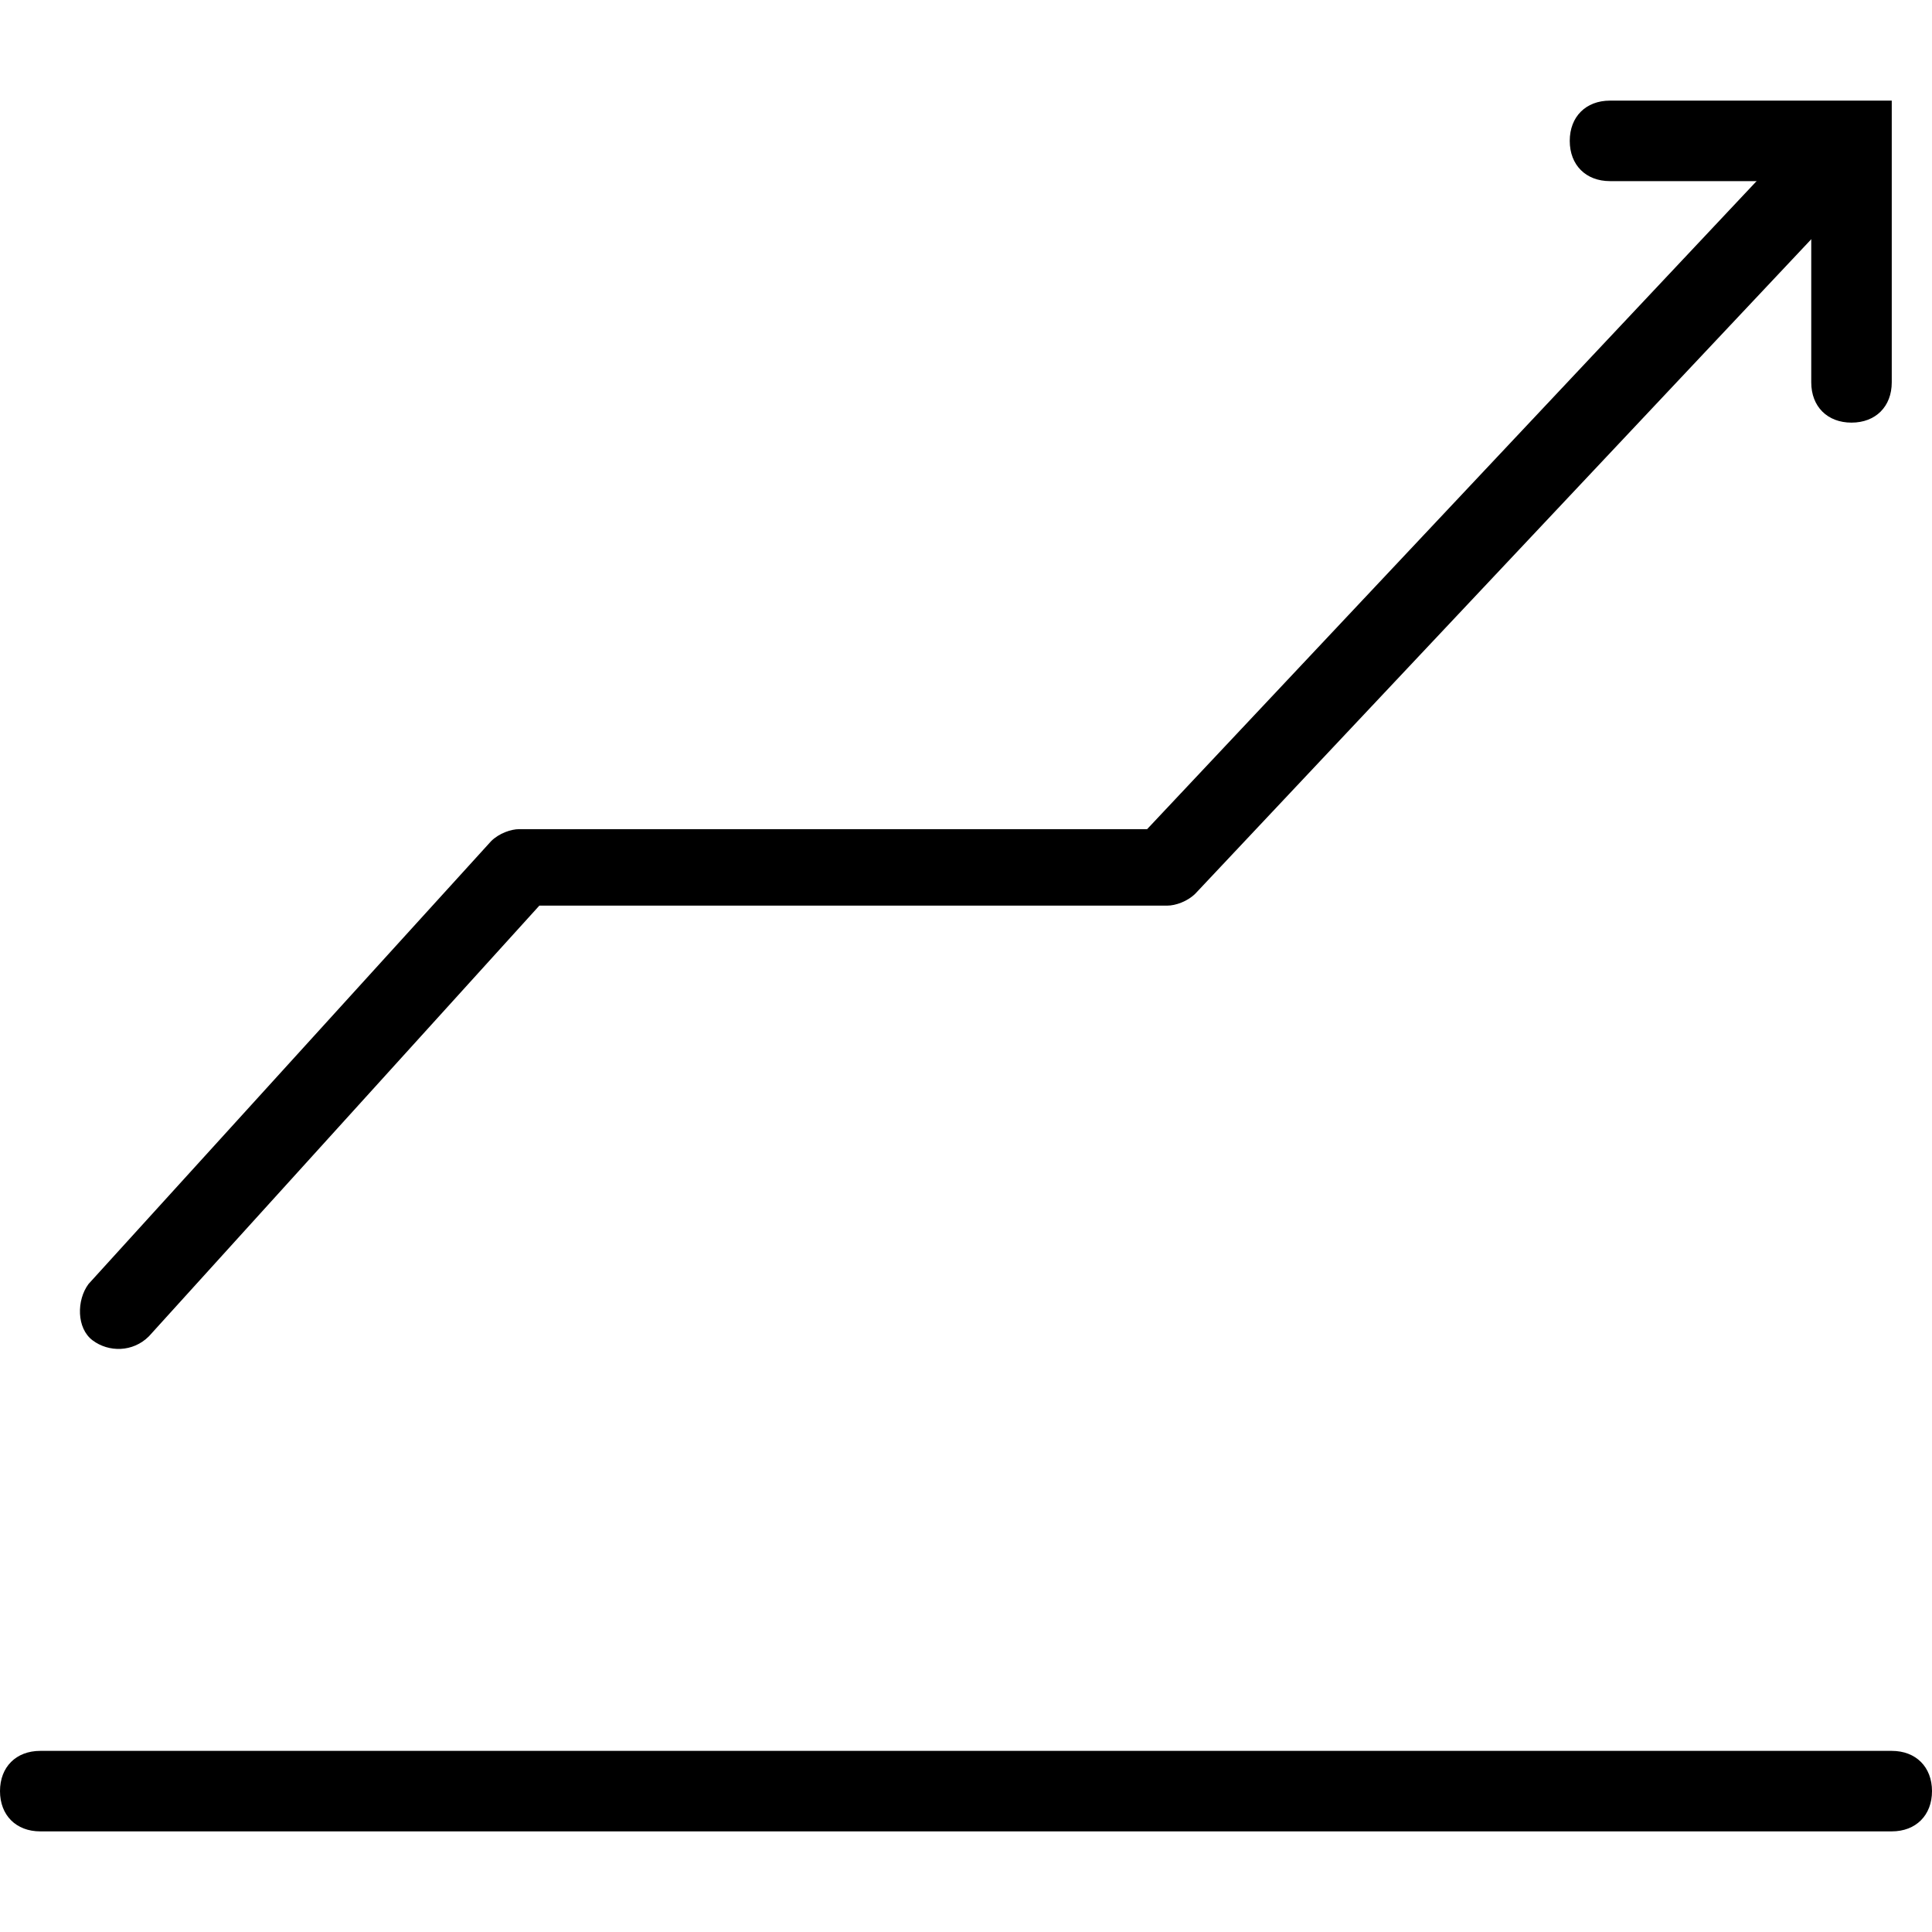
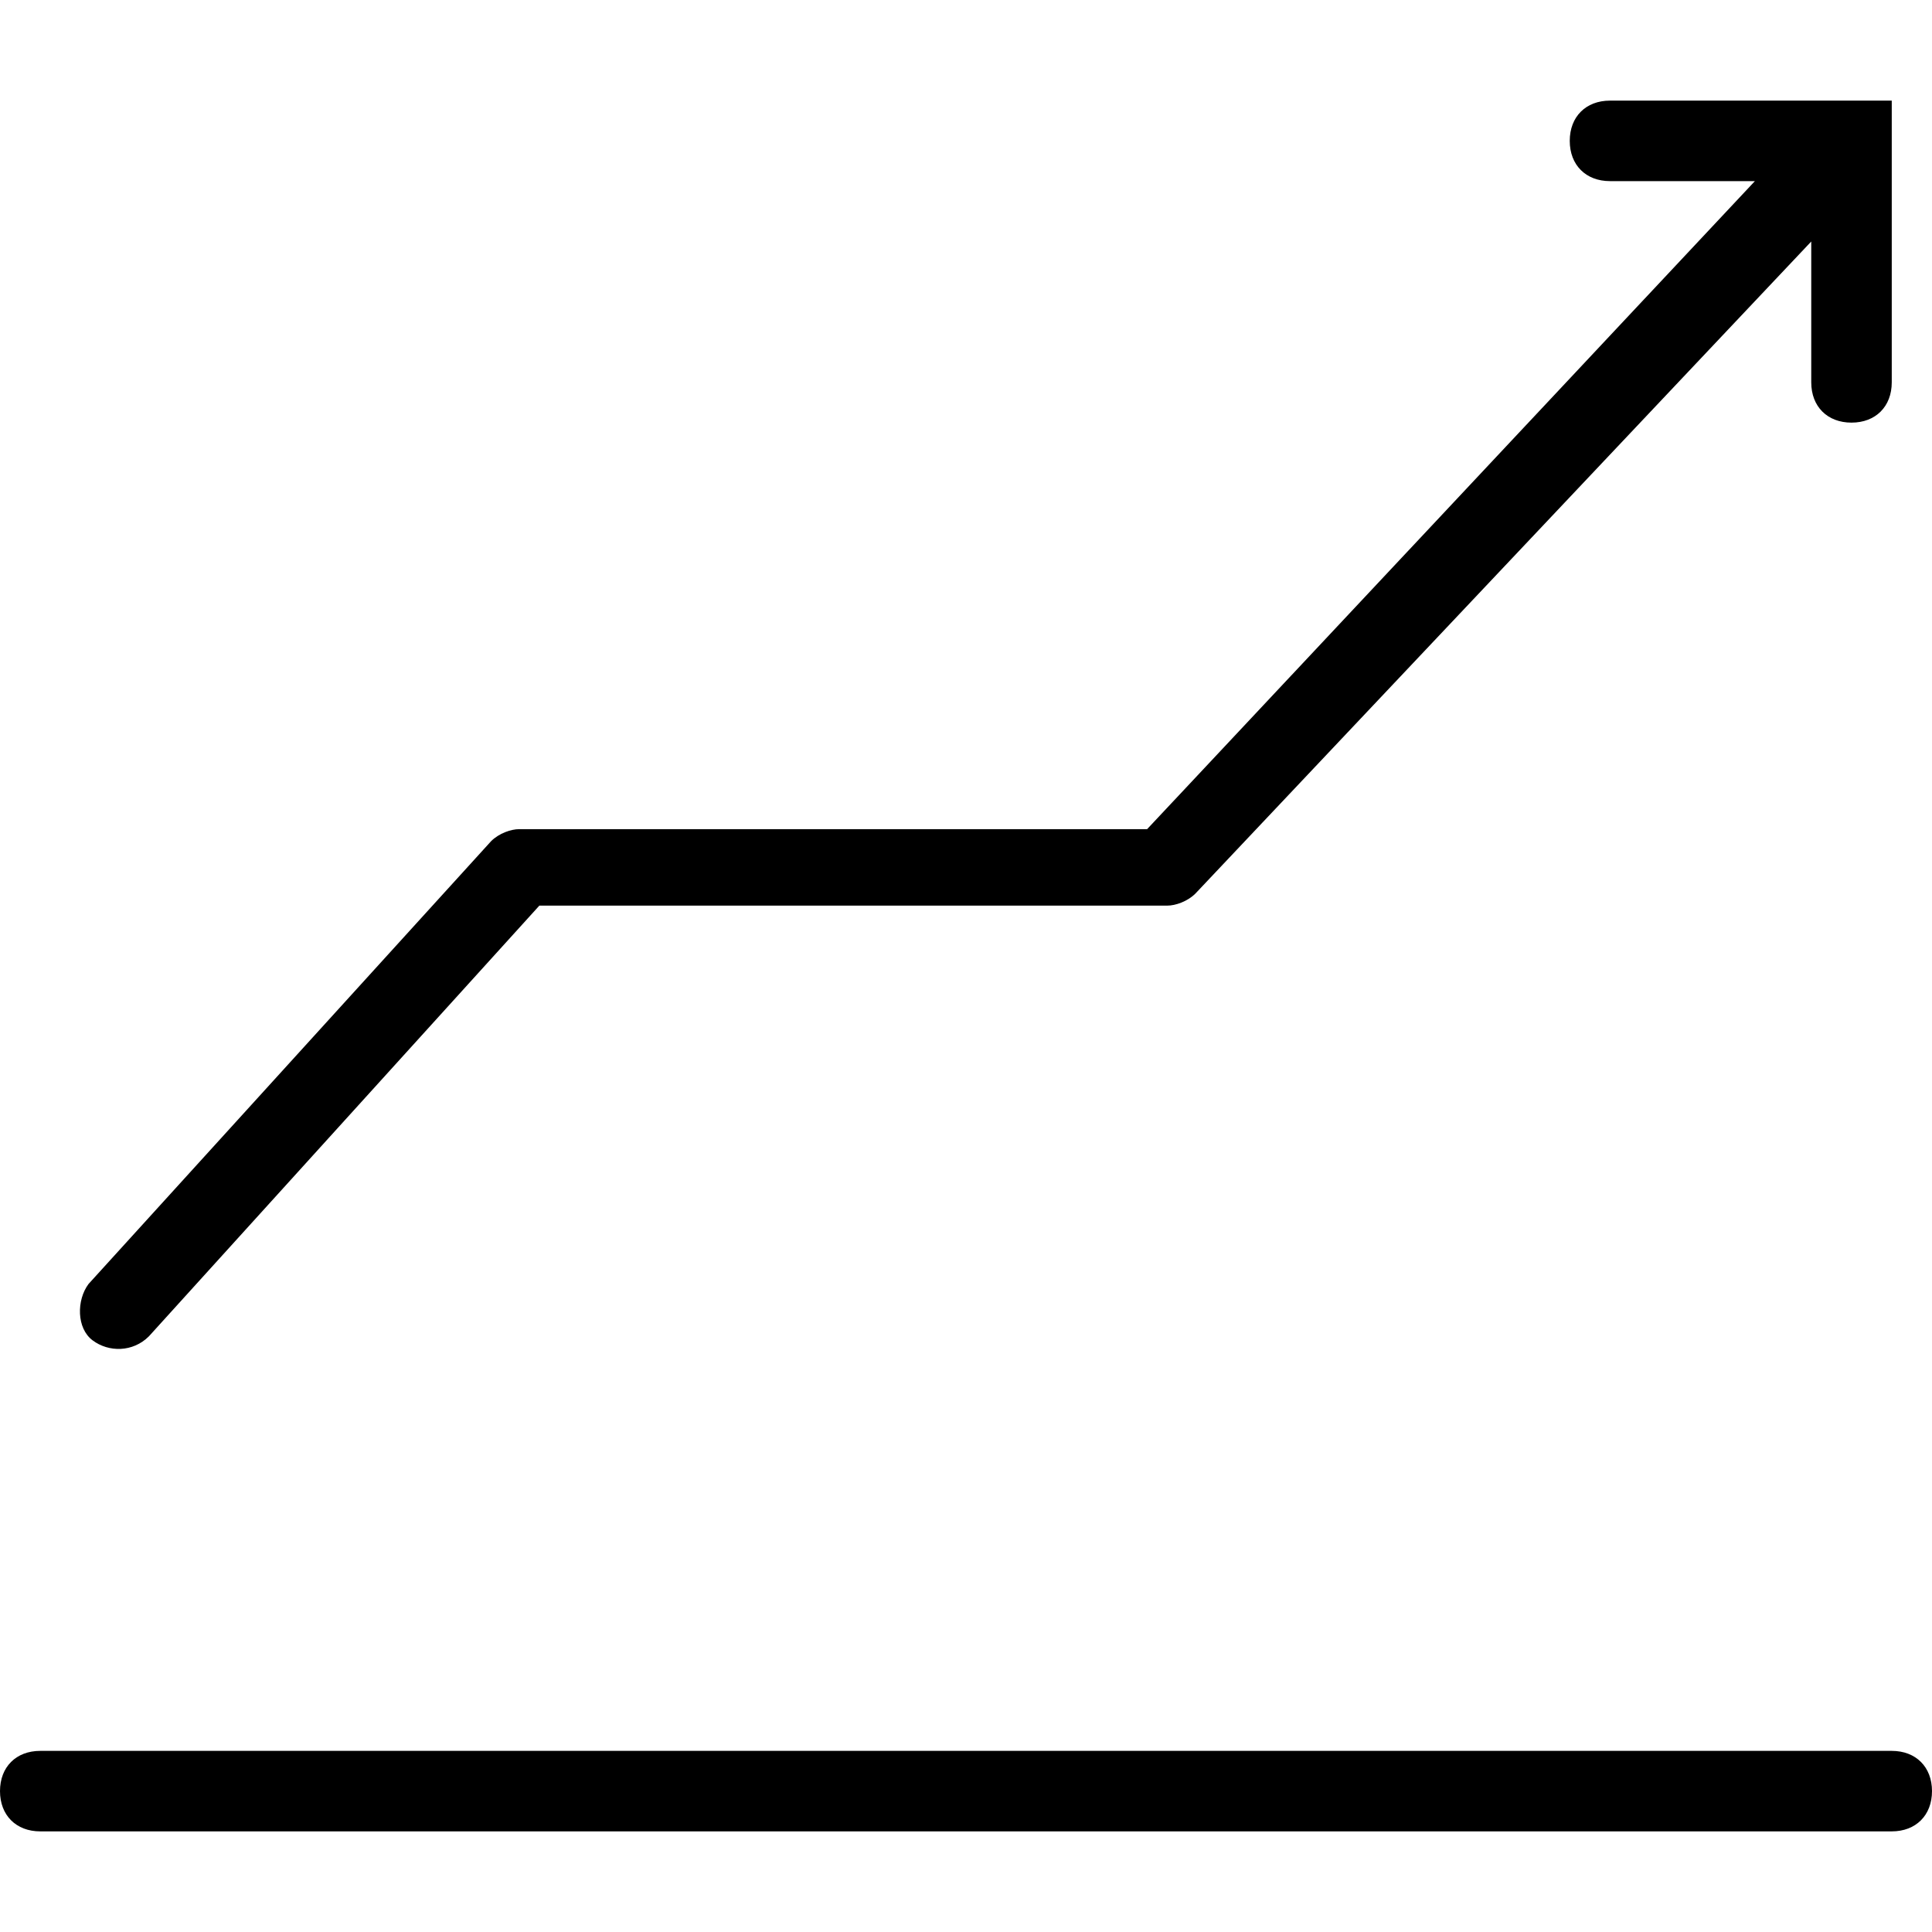
<svg xmlns="http://www.w3.org/2000/svg" viewBox="0 0 48 48">
-   <path d="M1 45.5c-.6 0-1-.4-1-1s.4-1 1-1h46c.6 0 1 .4 1 1s-.4 1-1 1H1zM13.4 22.5L3.7 33.2c-.4.4-1 .4-1.4.1s-.4-1-.1-1.4l10-11c.2-.2.5-.3.7-.3h15.6L44.3 3.8c.4-.4 1-.4 1.4 0 .4.4.4 1 0 1.4l-16 17c-.2.2-.5.3-.7.3H13.4z" />
-   <path d="M45 4.5h-5c-.6 0-1-.4-1-1s.4-1 1-1h7v7c0 .6-.4 1-1 1s-1-.4-1-1v-5z" />
+   <path d="M43.6 4.5H40c-.6 0-1-.4-1-1s.4-1 1-1h7v7c0 .6-.4 1-1 1s-1-.4-1-1V6L29.7 22.2c-.2.2-.5.3-.7.3H13.4L3.7 33.2c-.4.4-1 .4-1.4.1s-.4-1-.1-1.4l10-11c.2-.2.5-.3.7-.3h15.6L43.6 4.5zM1 45.5c-.6 0-1-.4-1-1s.4-1 1-1h46c.6 0 1 .4 1 1s-.4 1-1 1H1z" />
</svg>
